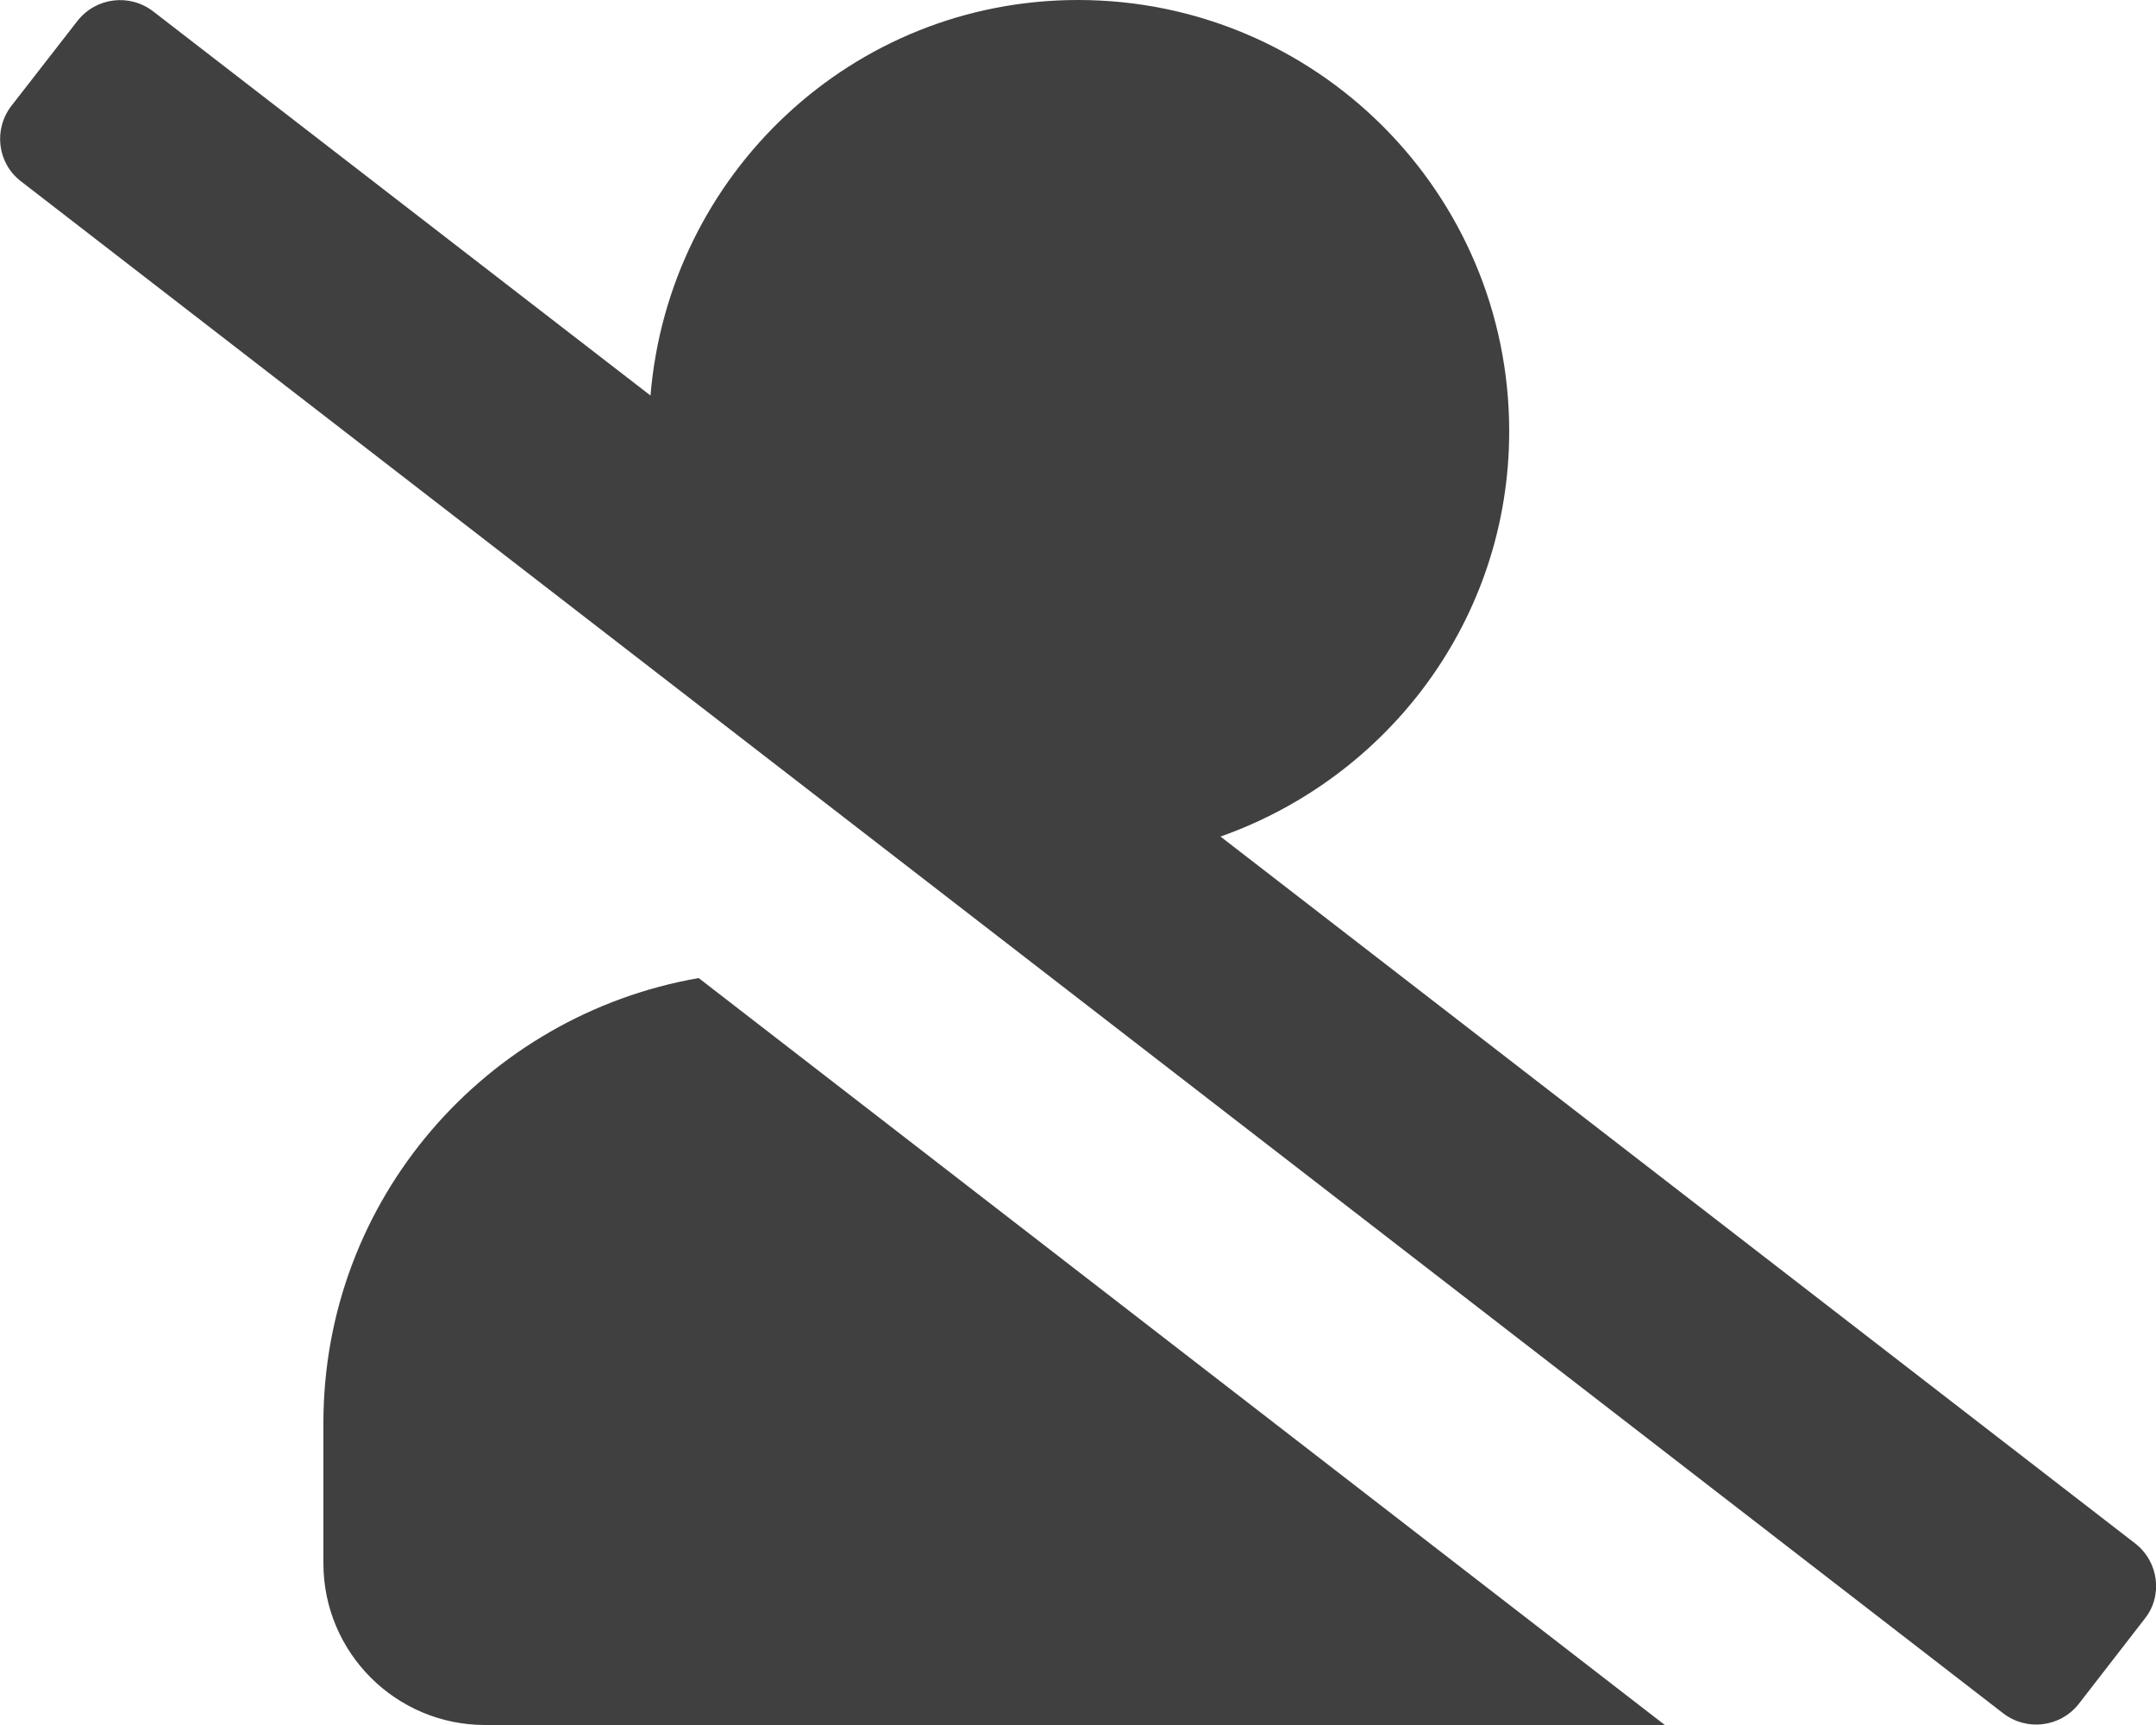
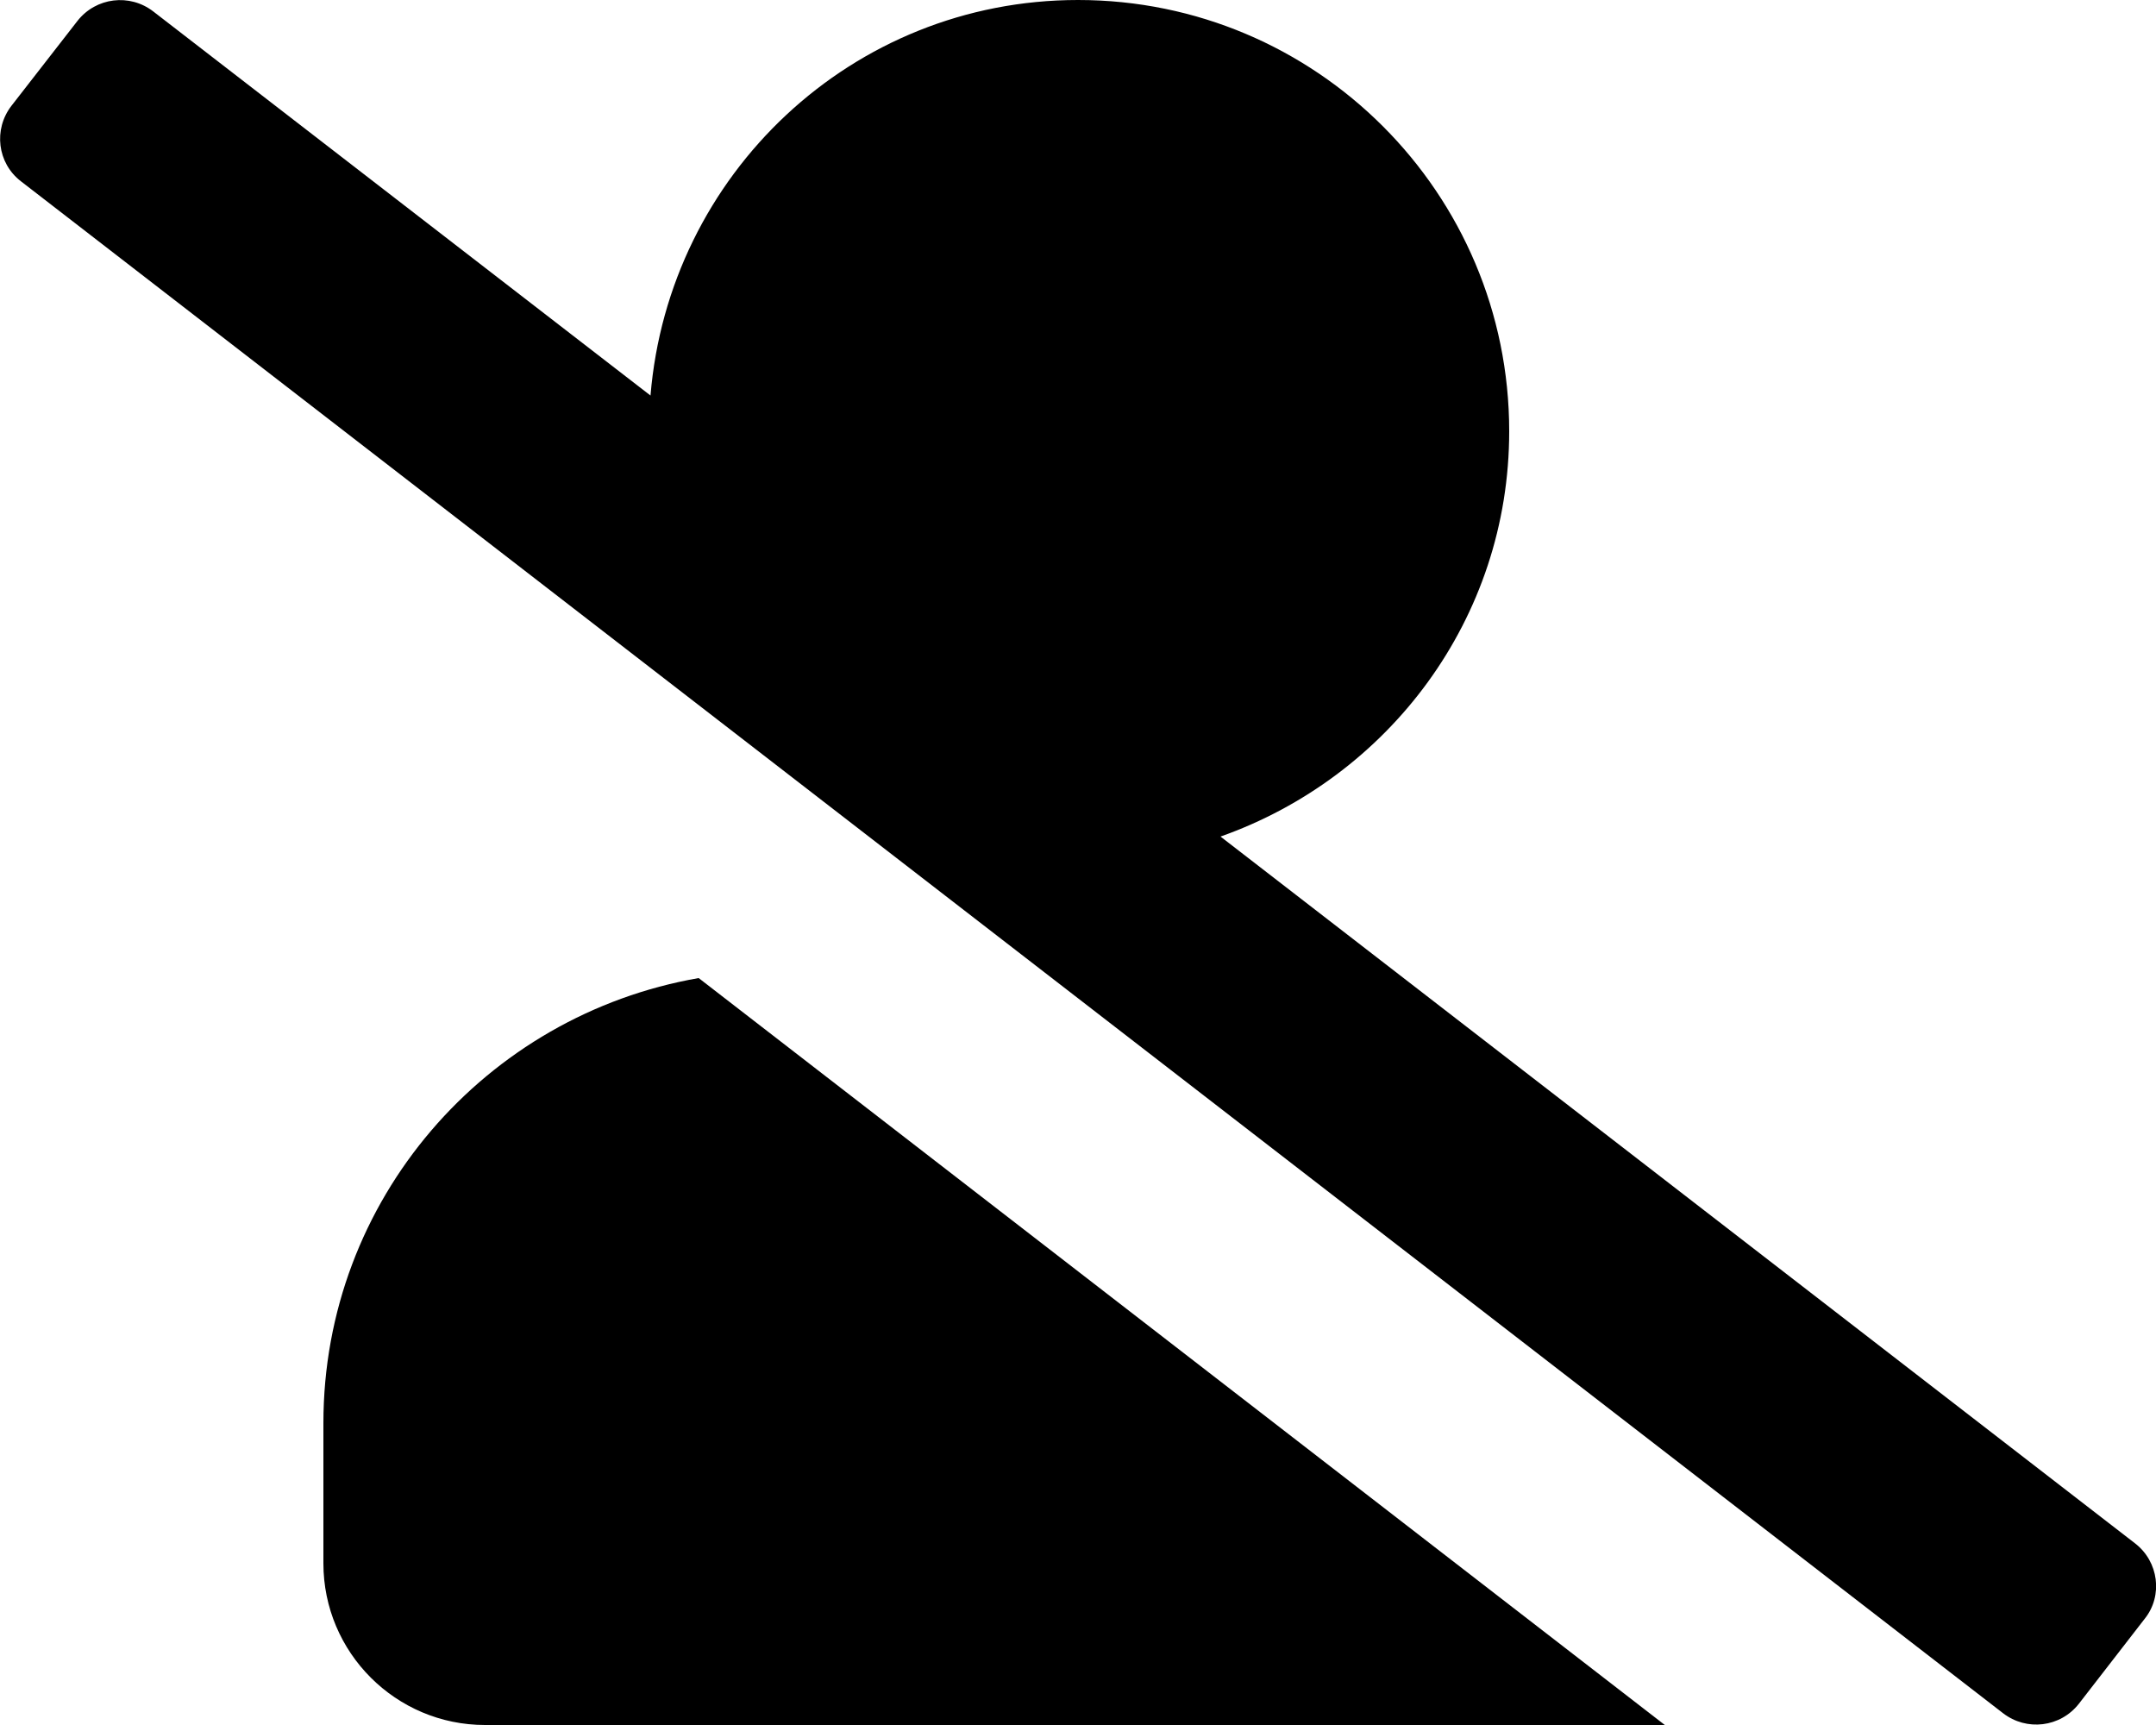
<svg xmlns="http://www.w3.org/2000/svg" aria-hidden="true" focusable="false" data-prefix="fas" data-icon="user-slash" class="svg-inline--fa fa-user-slash fa-w-20" role="img" viewBox="0 0 640 512">
-   <path fill="#404040" d="M633.8 458.1L362.3 248.3C412.1 230.7 448 183.8 448 128 448 57.3 390.7 0 320 0c-67.1 0-121.5 51.8-126.9 117.4L45.5 3.4C38.5-2 28.5-.8 23 6.2L3.4 31.4c-5.4 7-4.2 17 2.8 22.4l588.4 454.7c7 5.4 17 4.2 22.5-2.8l19.6-25.3c5.4-6.8 4.1-16.9-2.9-22.3zM96 422.4V464c0 26.5 21.5 48 48 48h350.2L207.4 290.3C144.2 301.3 96 356 96 422.4z" />
+   <path fill="currentColor" d="M633.8 458.1L362.3 248.3C412.1 230.7 448 183.8 448 128 448 57.3 390.7 0 320 0c-67.1 0-121.5 51.8-126.9 117.4L45.5 3.4C38.5-2 28.5-.8 23 6.2L3.4 31.4c-5.4 7-4.2 17 2.8 22.4l588.4 454.7c7 5.4 17 4.2 22.5-2.8l19.6-25.3c5.4-6.8 4.1-16.9-2.9-22.3zM96 422.4V464c0 26.5 21.5 48 48 48h350.2L207.4 290.3C144.2 301.3 96 356 96 422.4z" />
</svg>
